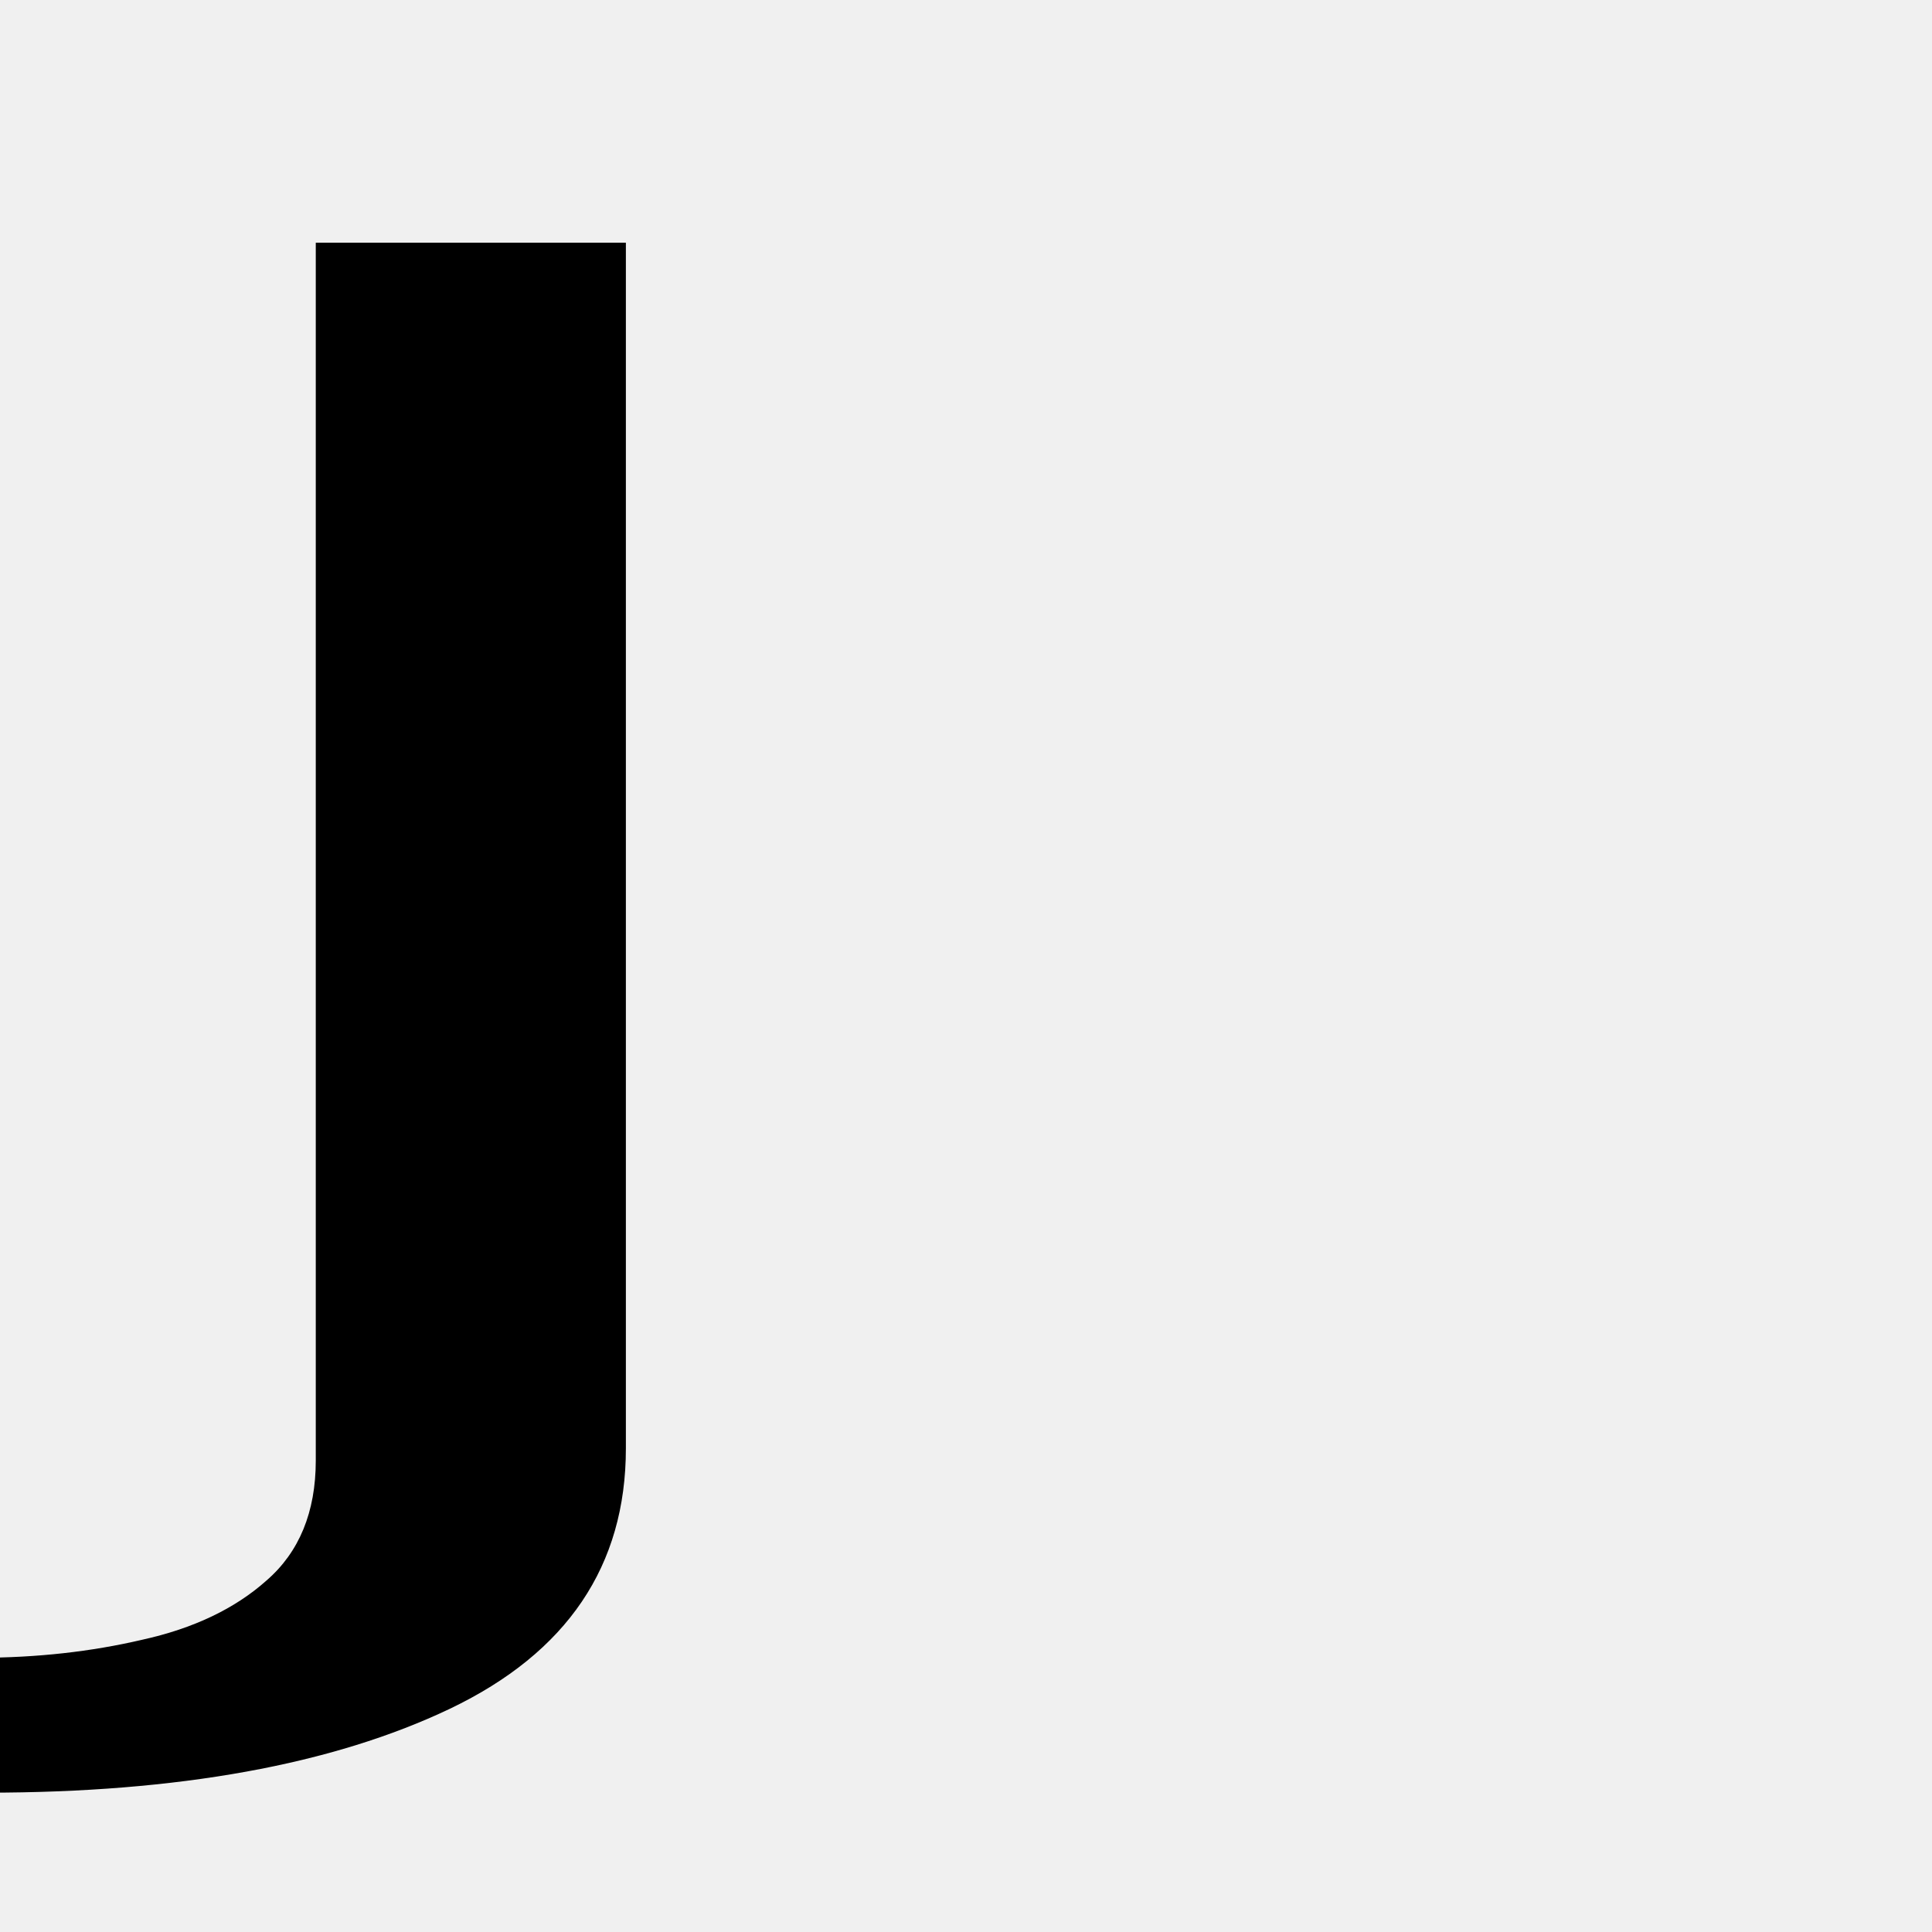
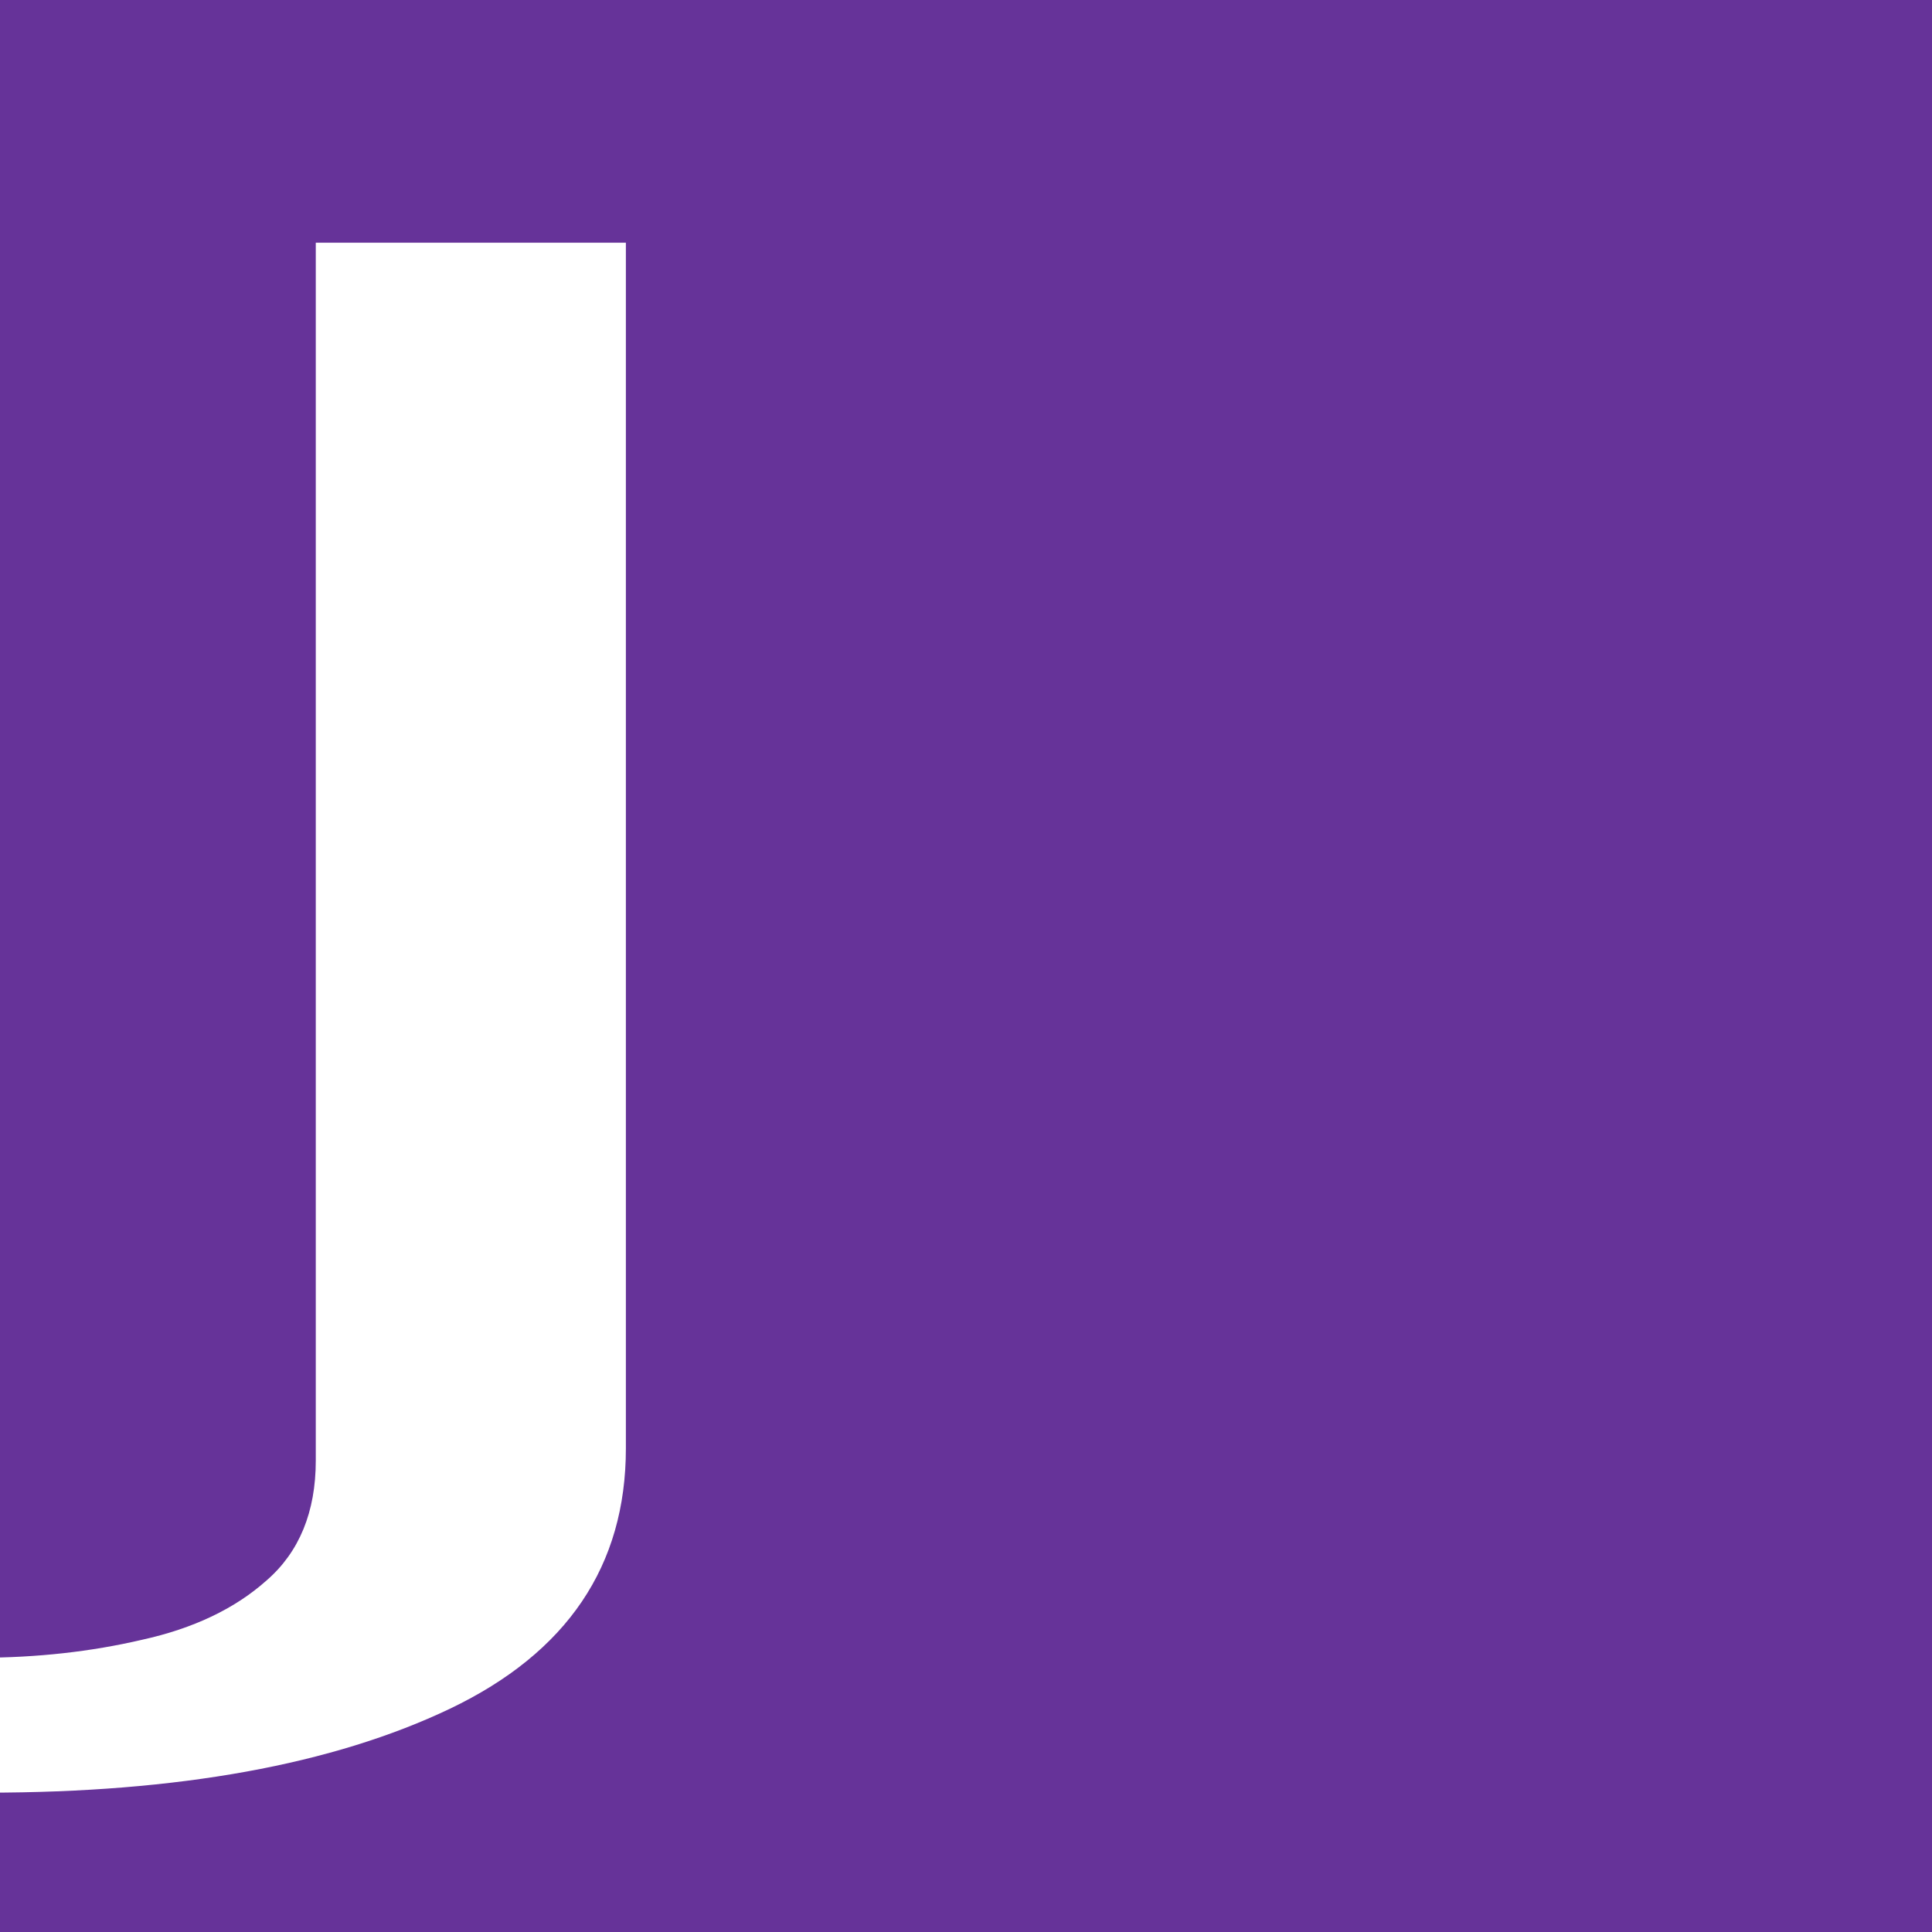
- <svg xmlns="http://www.w3.org/2000/svg" version="1.1" id="Layer_1" x="0px" y="0px" viewBox="0 0 32 32" style="enable-background:new 0 0 32 32;" xml:space="preserve">
+ <svg xmlns="http://www.w3.org/2000/svg" version="1.1" x="0px" y="0px" viewBox="0 0 32 32" style="enable-background:new 0 0 32 32;" xml:space="preserve">
  <style type="text/css">
- 	.st0{font-family:'Roboto-Black';}
- 	.st1{font-size:28.407px;}
+ 	.st0{fill:#663399;}
+ 	.st1{fill:#FFFFFF;}
+ 	.st2{font-family:'Roboto-Black';}
+ 	.st3{font-size:28.407px;}
</style>
-   <text transform="matrix(2.0044 0 0 1 0 24.3015)" class="st0 st1">J</text>
+   <g id="Layer_2">
+     <rect class="st0" width="32" height="32" />
+   </g>
+   <g id="Layer_1">
+     <text transform="matrix(2.0044 0 0 1 0 24.3013)" class="st1 st2 st3">J</text>
+   </g>
</svg>
